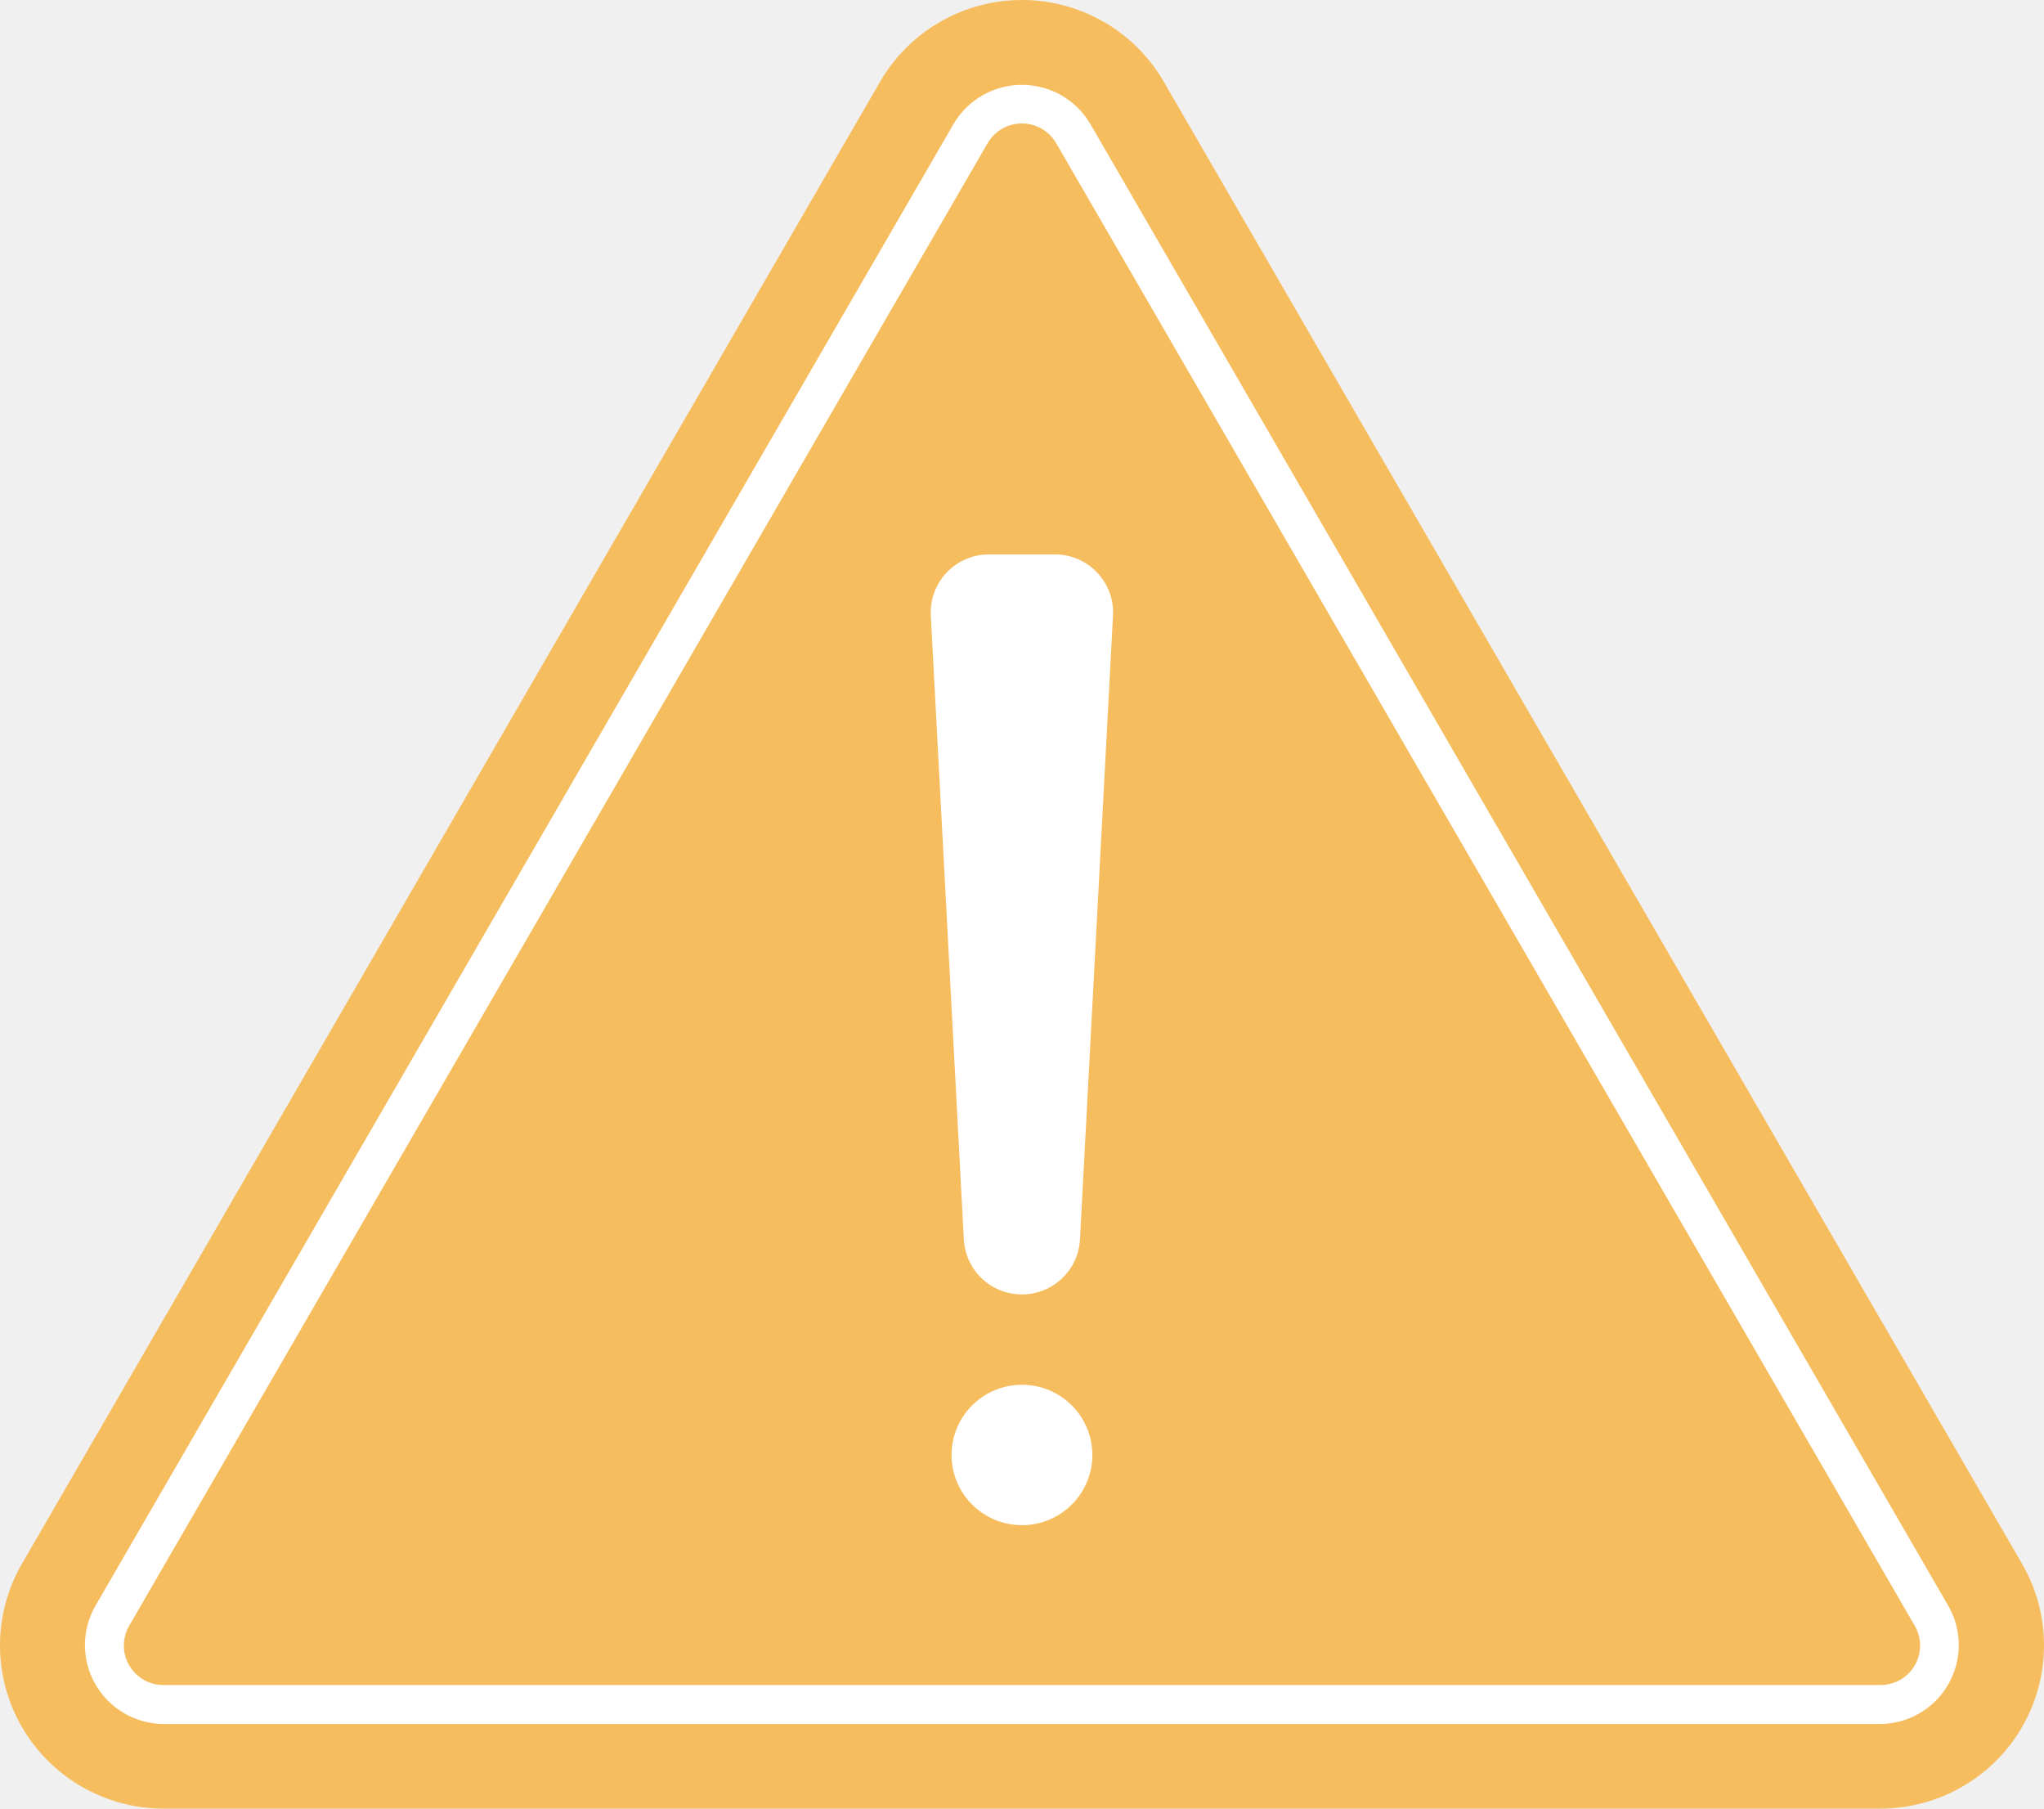
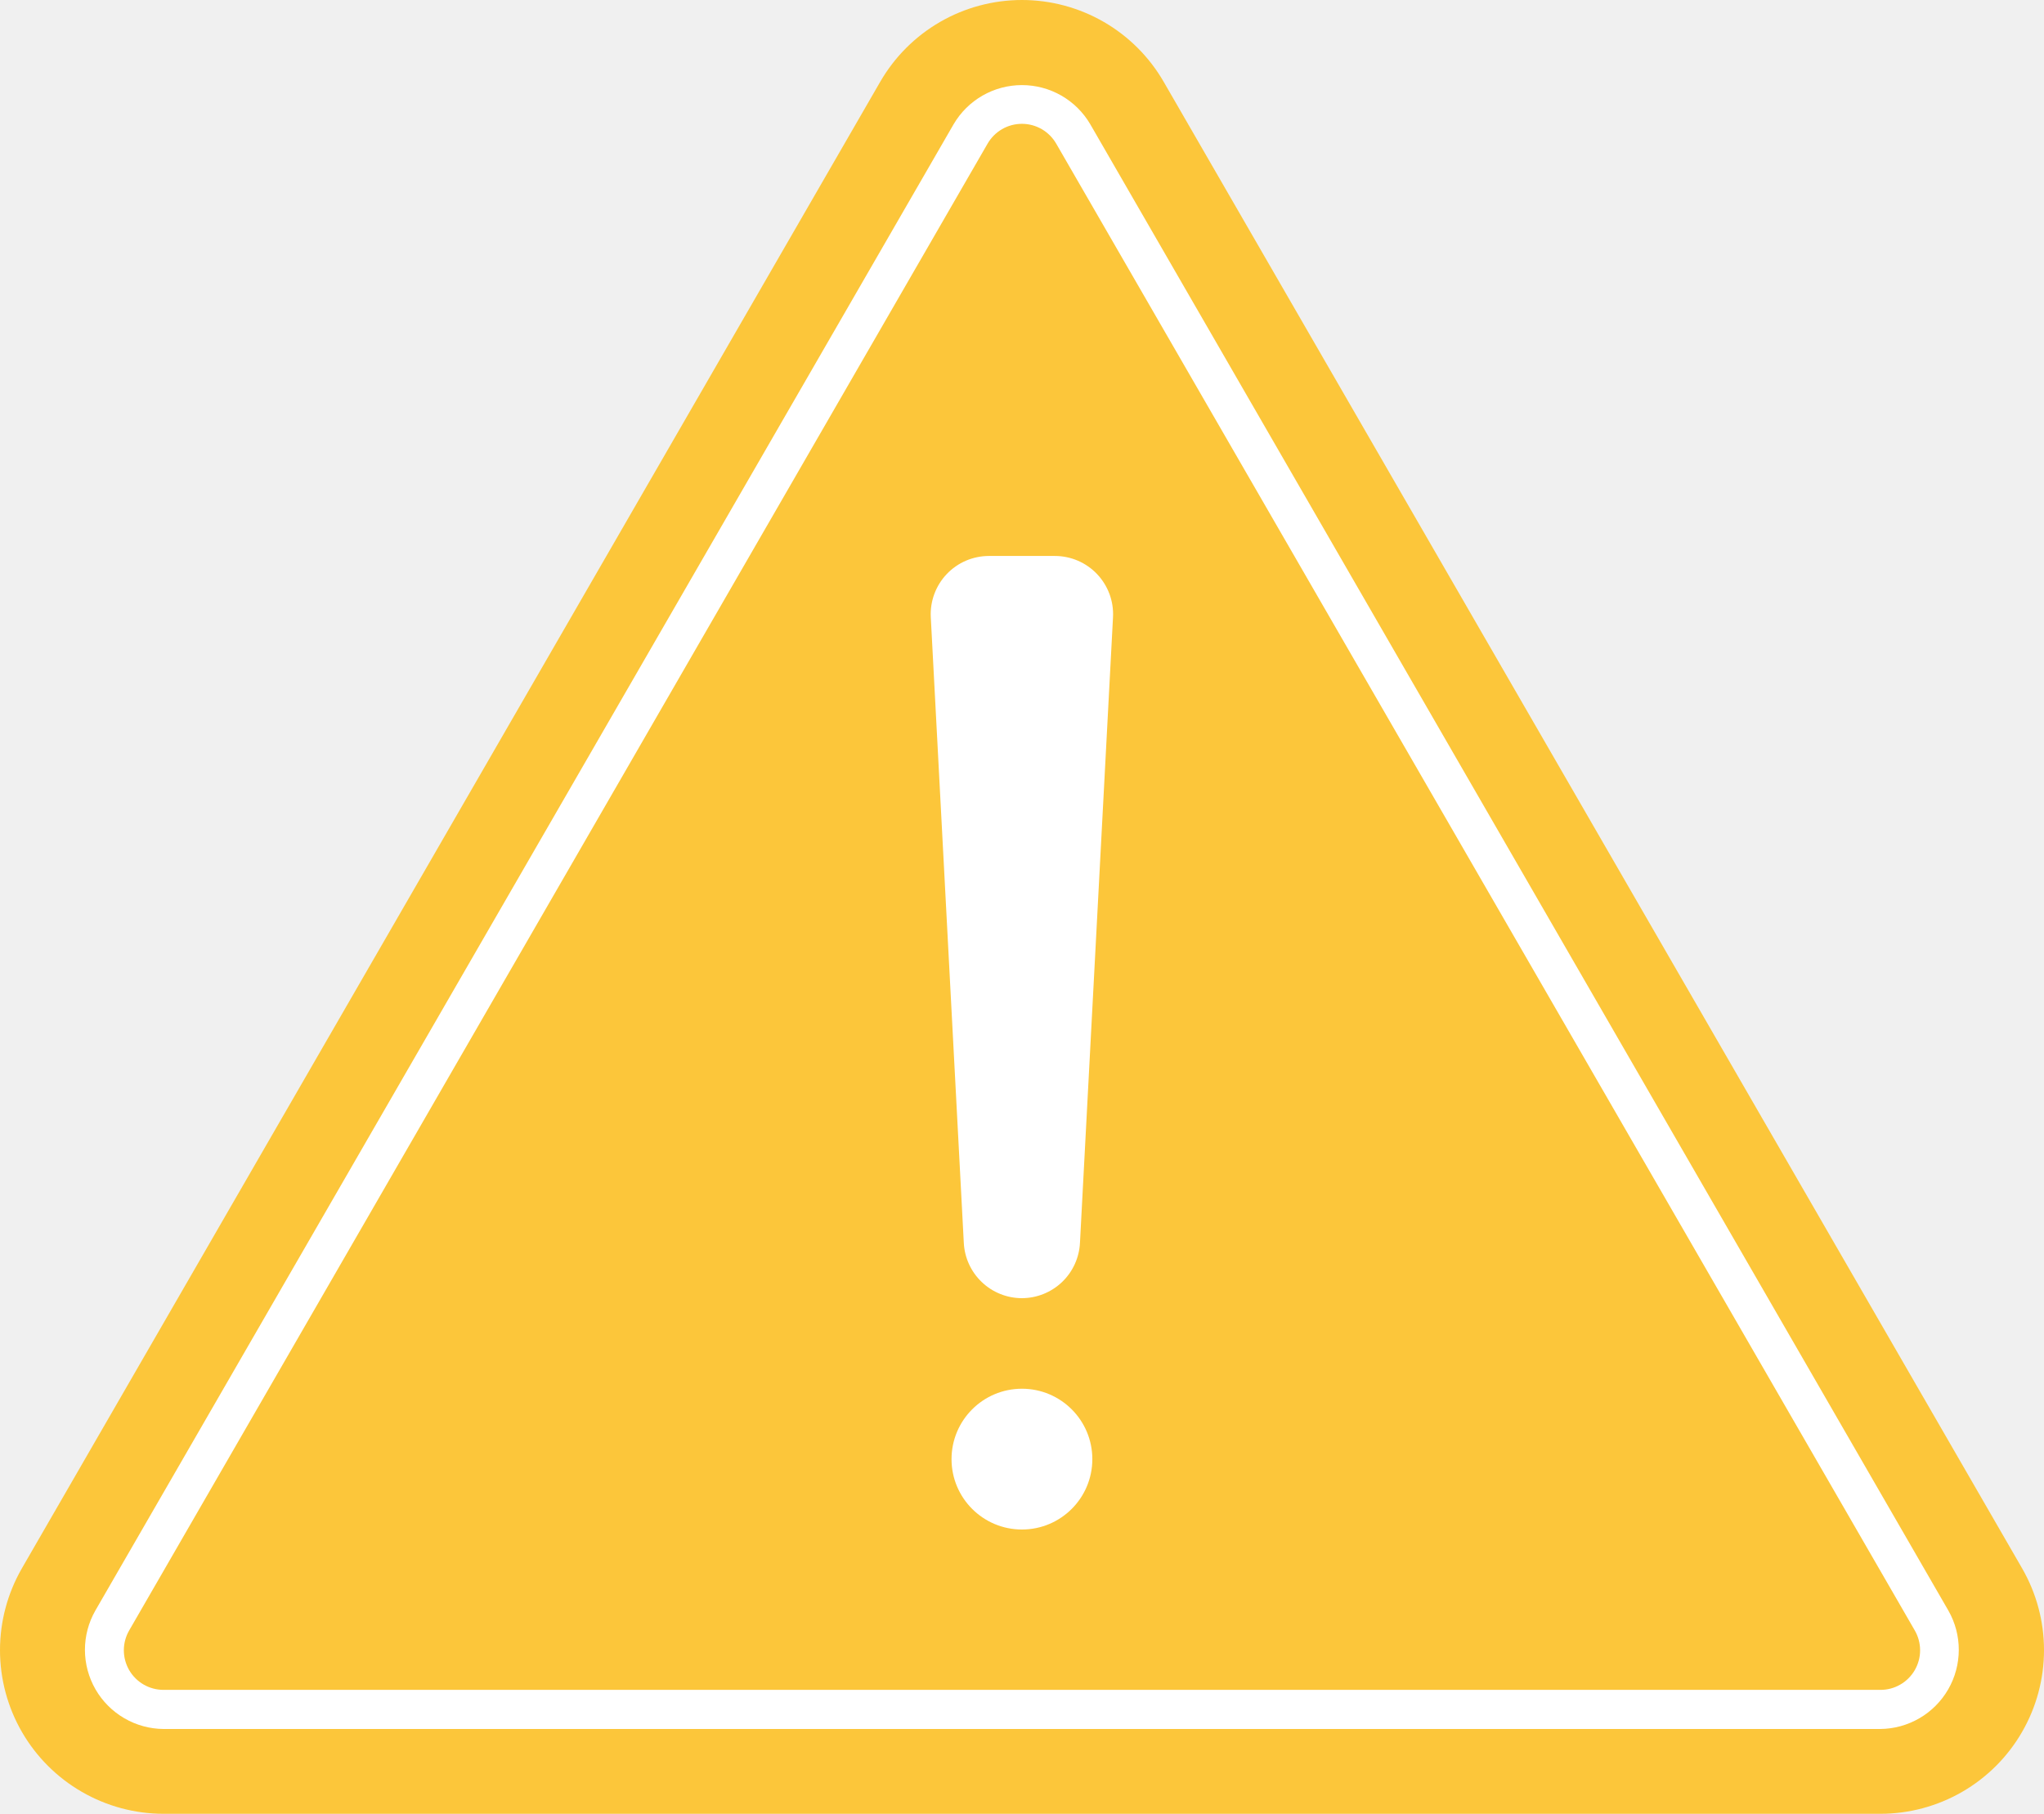
- <svg xmlns="http://www.w3.org/2000/svg" width="78" height="69" viewBox="0 0 78 69" fill="none">
-   <path d="M71.75 69H6.245C5.149 69 4.072 68.712 3.123 68.166C2.174 67.619 1.385 66.833 0.837 65.887C0.289 64.941 0 63.867 8.56156e-08 62.775C-0 61.682 0.288 60.608 0.836 59.662L33.588 3.113C34.136 2.166 34.925 1.38 35.875 0.834C36.824 0.288 37.901 0 38.998 0C40.094 0 41.171 0.288 42.121 0.834C43.07 1.38 43.859 2.166 44.407 3.113L77.162 59.659C77.711 60.606 78 61.68 78 62.773C78 63.867 77.711 64.941 77.163 65.888C76.614 66.835 75.825 67.621 74.875 68.167C73.925 68.713 72.847 69.001 71.75 69Z" fill="#F6BD5F" />
-   <path d="M71.75 65.773H6.245C5.718 65.77 5.2 65.629 4.744 65.365C4.288 65.101 3.91 64.722 3.646 64.267C3.382 63.812 3.243 63.295 3.241 62.77C3.24 62.244 3.376 61.727 3.637 61.27L36.39 4.727C36.656 4.273 37.037 3.897 37.495 3.635C37.952 3.374 38.47 3.236 38.998 3.236C39.525 3.236 40.043 3.374 40.501 3.635C40.958 3.897 41.339 4.273 41.606 4.727L74.352 61.27C74.613 61.726 74.749 62.243 74.748 62.768C74.747 63.293 74.608 63.809 74.345 64.264C74.082 64.72 73.704 65.098 73.249 65.363C72.794 65.628 72.277 65.769 71.75 65.773ZM37.683 5.471L4.934 62.017C4.799 62.246 4.727 62.507 4.726 62.773C4.725 63.039 4.795 63.301 4.928 63.531C5.061 63.762 5.253 63.953 5.485 64.085C5.716 64.218 5.979 64.287 6.245 64.285H71.75C72.017 64.287 72.28 64.219 72.512 64.086C72.743 63.954 72.936 63.763 73.07 63.532C73.203 63.302 73.273 63.04 73.272 62.774C73.271 62.508 73.2 62.247 73.064 62.017L40.309 5.471C40.177 5.24 39.986 5.048 39.756 4.914C39.525 4.78 39.263 4.71 38.996 4.71C38.729 4.71 38.467 4.78 38.237 4.914C38.006 5.048 37.815 5.24 37.683 5.471Z" fill="white" />
-   <path d="M38.995 49.384C38.425 49.383 37.877 49.164 37.464 48.772C37.052 48.379 36.807 47.843 36.78 47.276L35.52 23.479C35.504 23.179 35.55 22.879 35.654 22.598C35.758 22.316 35.919 22.059 36.126 21.841C36.333 21.623 36.583 21.45 36.859 21.331C37.136 21.212 37.434 21.151 37.735 21.15H40.255C40.556 21.15 40.855 21.212 41.132 21.33C41.408 21.449 41.658 21.622 41.866 21.84C42.073 22.058 42.234 22.315 42.339 22.597C42.443 22.879 42.489 23.179 42.473 23.479L41.213 47.276C41.186 47.844 40.94 48.38 40.527 48.773C40.114 49.165 39.566 49.384 38.995 49.384Z" fill="white" />
-   <path d="M38.998 58.186C40.482 58.186 41.685 56.987 41.685 55.508C41.685 54.029 40.482 52.83 38.998 52.83C37.514 52.83 36.312 54.029 36.312 55.508C36.312 56.987 37.514 58.186 38.998 58.186Z" fill="white" />
+ <svg xmlns="http://www.w3.org/2000/svg" width="80" height="71" viewBox="0 0 80 71" fill="none">
+   <path d="M73.59 71H6.405C5.281 71 4.177 70.704 3.203 70.141C2.229 69.579 1.421 68.771 0.858 67.797C0.296 66.823 0 65.719 8.78109e-08 64.594C-0 63.47 0.296 62.365 0.857 61.391L34.45 3.203C35.012 2.229 35.821 1.42 36.794 0.858C37.768 0.296 38.873 0 39.998 0C41.122 0 42.227 0.296 43.201 0.858C44.175 1.42 44.983 2.229 45.546 3.203L79.141 61.388C79.704 62.362 80 63.468 80 64.593C80 65.718 79.704 66.823 79.141 67.797C78.579 68.772 77.769 69.581 76.795 70.143C75.82 70.705 74.715 71.001 73.59 71Z" fill="#FCC63A" />
+   <path d="M73.59 67.68H6.405C5.864 67.677 5.334 67.532 4.866 67.26C4.398 66.988 4.01 66.599 3.739 66.13C3.469 65.662 3.326 65.13 3.324 64.59C3.323 64.048 3.463 63.516 3.731 63.046L37.323 4.864C37.596 4.397 37.987 4.01 38.456 3.741C38.925 3.472 39.457 3.331 39.998 3.331C40.538 3.331 41.07 3.472 41.539 3.741C42.008 4.01 42.399 4.397 42.672 4.864L76.258 63.046C76.526 63.516 76.666 64.047 76.665 64.588C76.663 65.128 76.521 65.659 76.251 66.128C75.981 66.596 75.594 66.986 75.127 67.258C74.66 67.53 74.13 67.676 73.59 67.68ZM38.649 5.63L5.06 63.815C4.922 64.051 4.848 64.32 4.847 64.593C4.846 64.867 4.918 65.136 5.054 65.373C5.191 65.61 5.388 65.807 5.625 65.943C5.863 66.079 6.132 66.15 6.405 66.149H73.59C73.864 66.151 74.133 66.081 74.371 65.944C74.609 65.808 74.806 65.612 74.943 65.374C75.08 65.137 75.152 64.868 75.151 64.594C75.15 64.32 75.076 64.051 74.938 63.815L41.343 5.63C41.207 5.392 41.011 5.194 40.775 5.057C40.538 4.919 40.27 4.847 39.996 4.847C39.722 4.847 39.454 4.919 39.217 5.057C38.981 5.194 38.785 5.392 38.649 5.63Z" fill="white" />
+   <path d="M39.994 50.816C39.409 50.815 38.847 50.589 38.425 50.185C38.002 49.781 37.75 49.23 37.722 48.646L36.43 24.159C36.414 23.851 36.461 23.542 36.568 23.253C36.675 22.963 36.839 22.698 37.052 22.474C37.264 22.25 37.52 22.071 37.804 21.949C38.087 21.827 38.393 21.764 38.702 21.763H41.287C41.596 21.763 41.902 21.826 42.186 21.948C42.47 22.07 42.726 22.248 42.939 22.473C43.151 22.697 43.316 22.962 43.424 23.252C43.531 23.542 43.578 23.851 43.562 24.159L42.269 48.646C42.241 49.23 41.989 49.782 41.566 50.186C41.142 50.59 40.58 50.815 39.994 50.816Z" fill="white" />
+   <path d="M39.998 59.872C41.519 59.872 42.753 58.639 42.753 57.117C42.753 55.595 41.519 54.361 39.998 54.361C38.476 54.361 37.242 55.595 37.242 57.117C37.242 58.639 38.476 59.872 39.998 59.872Z" fill="white" />
</svg>
